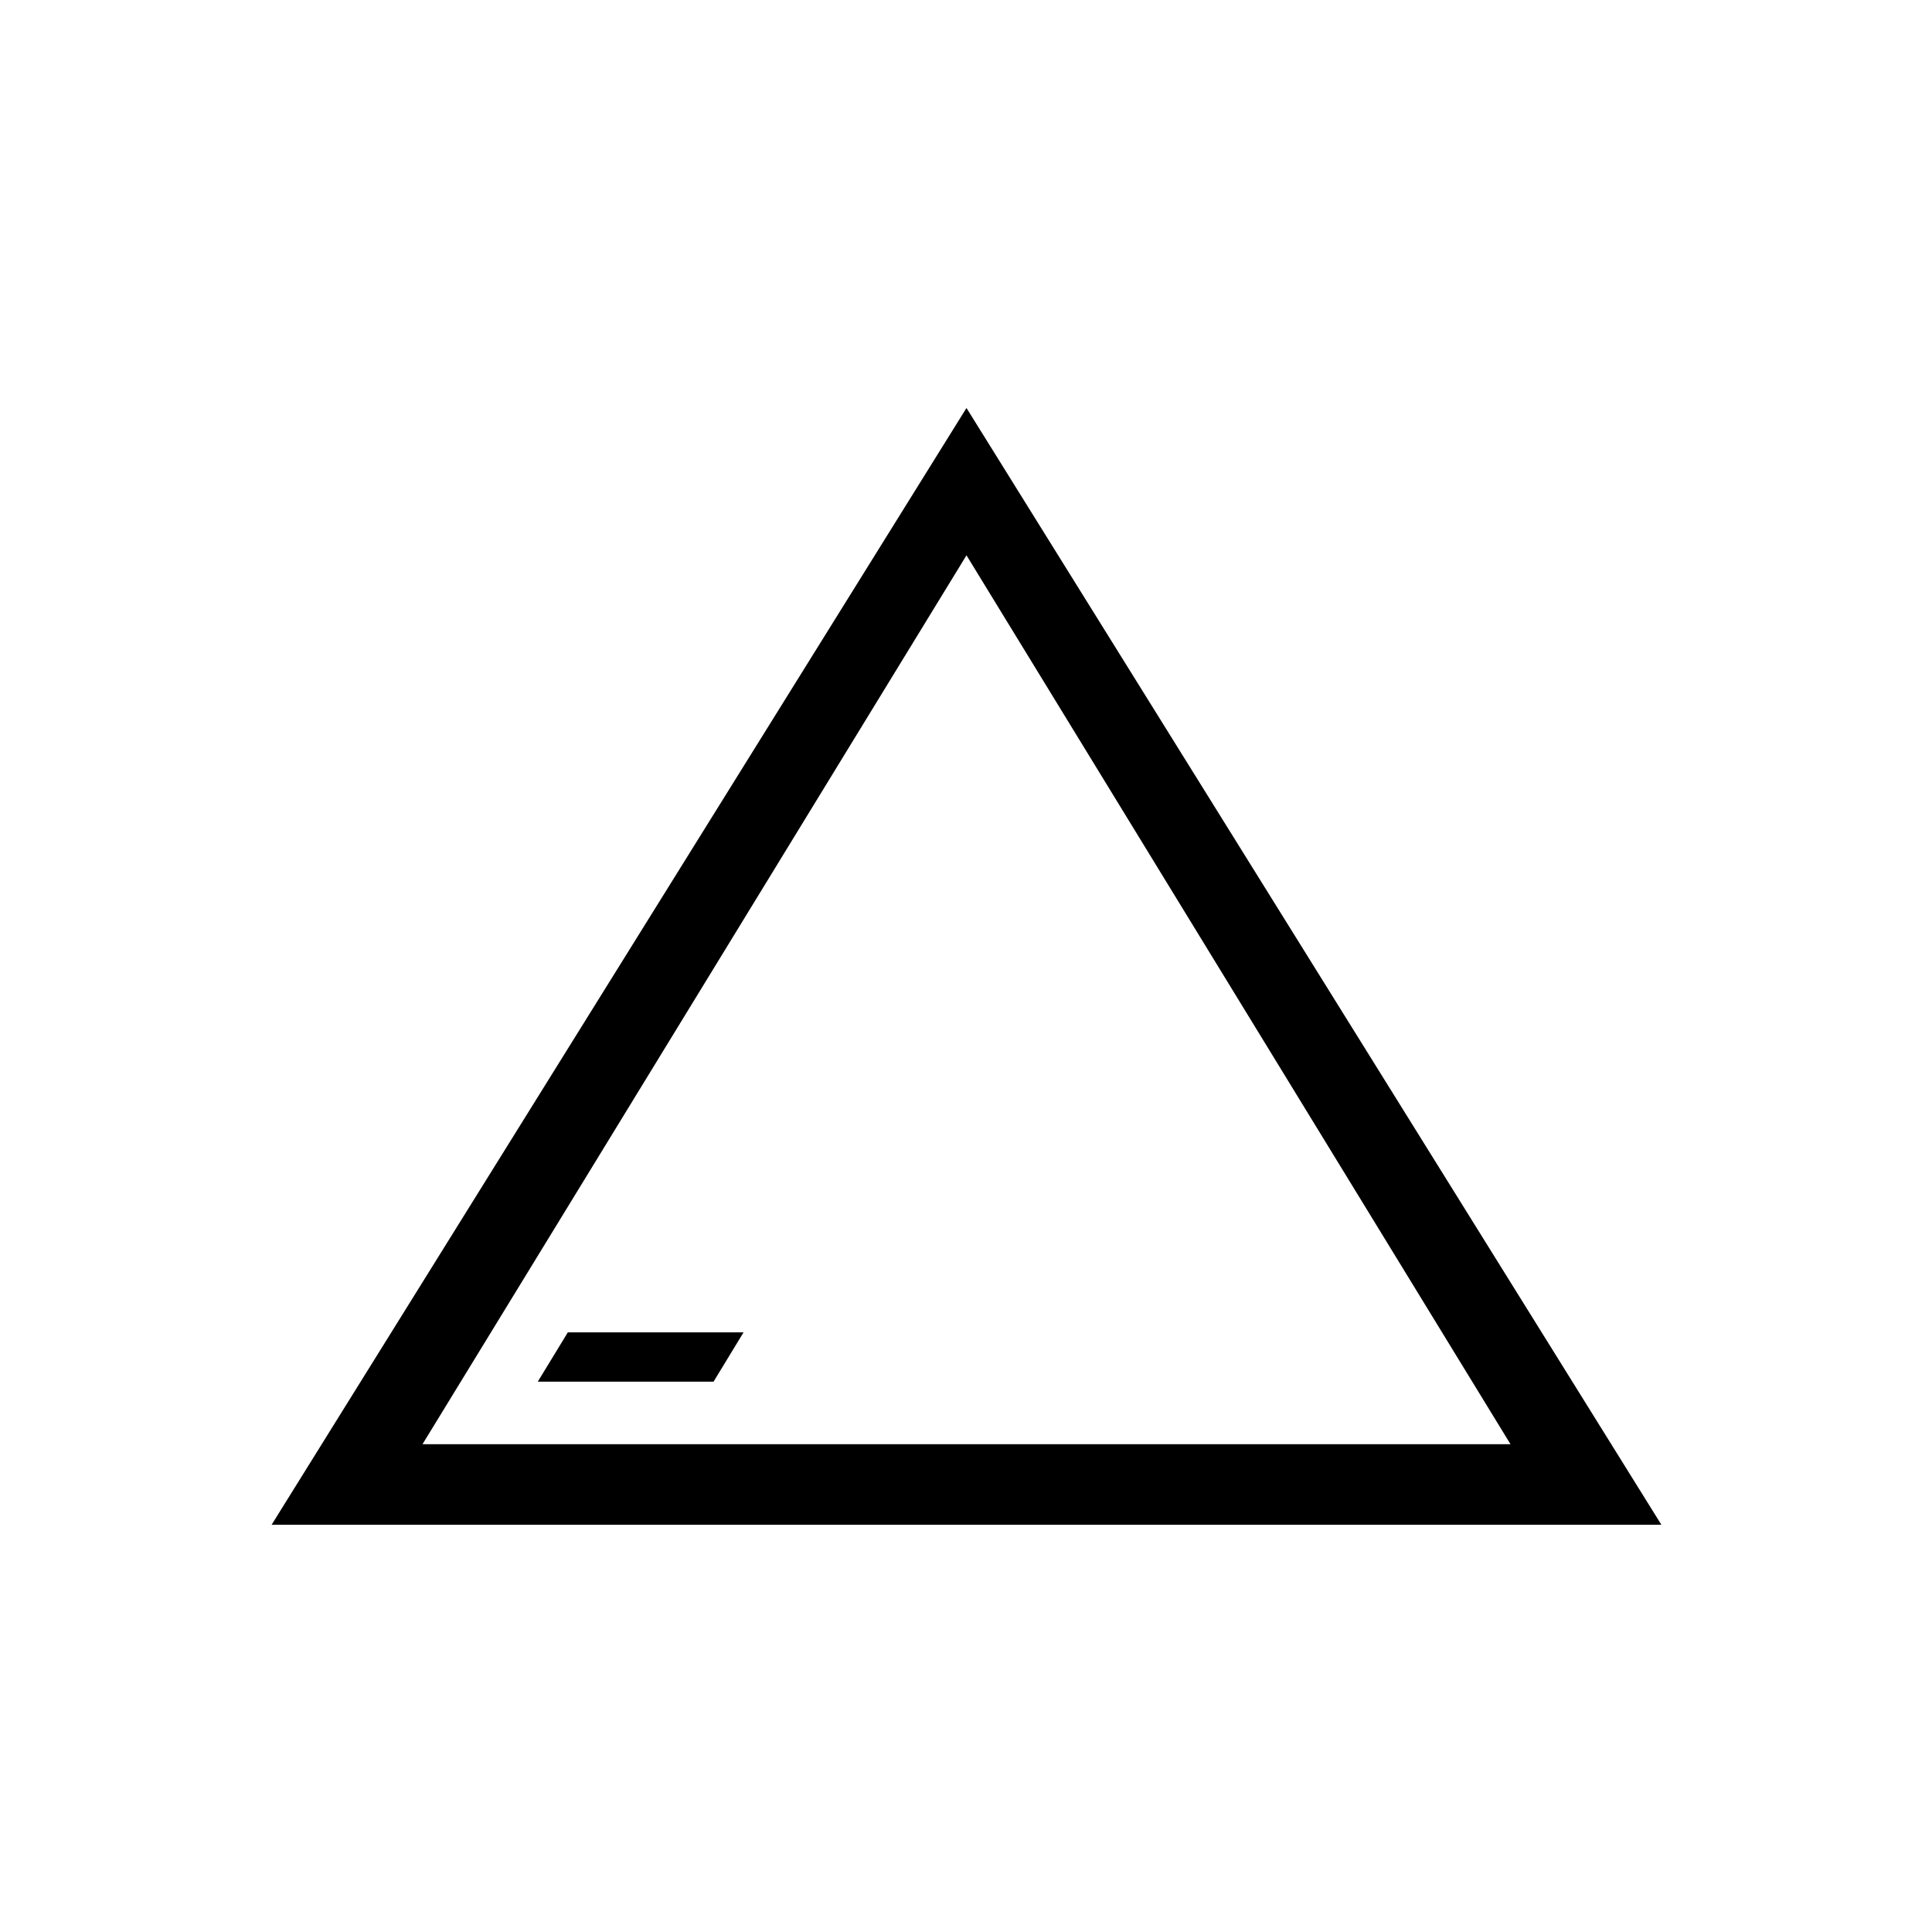
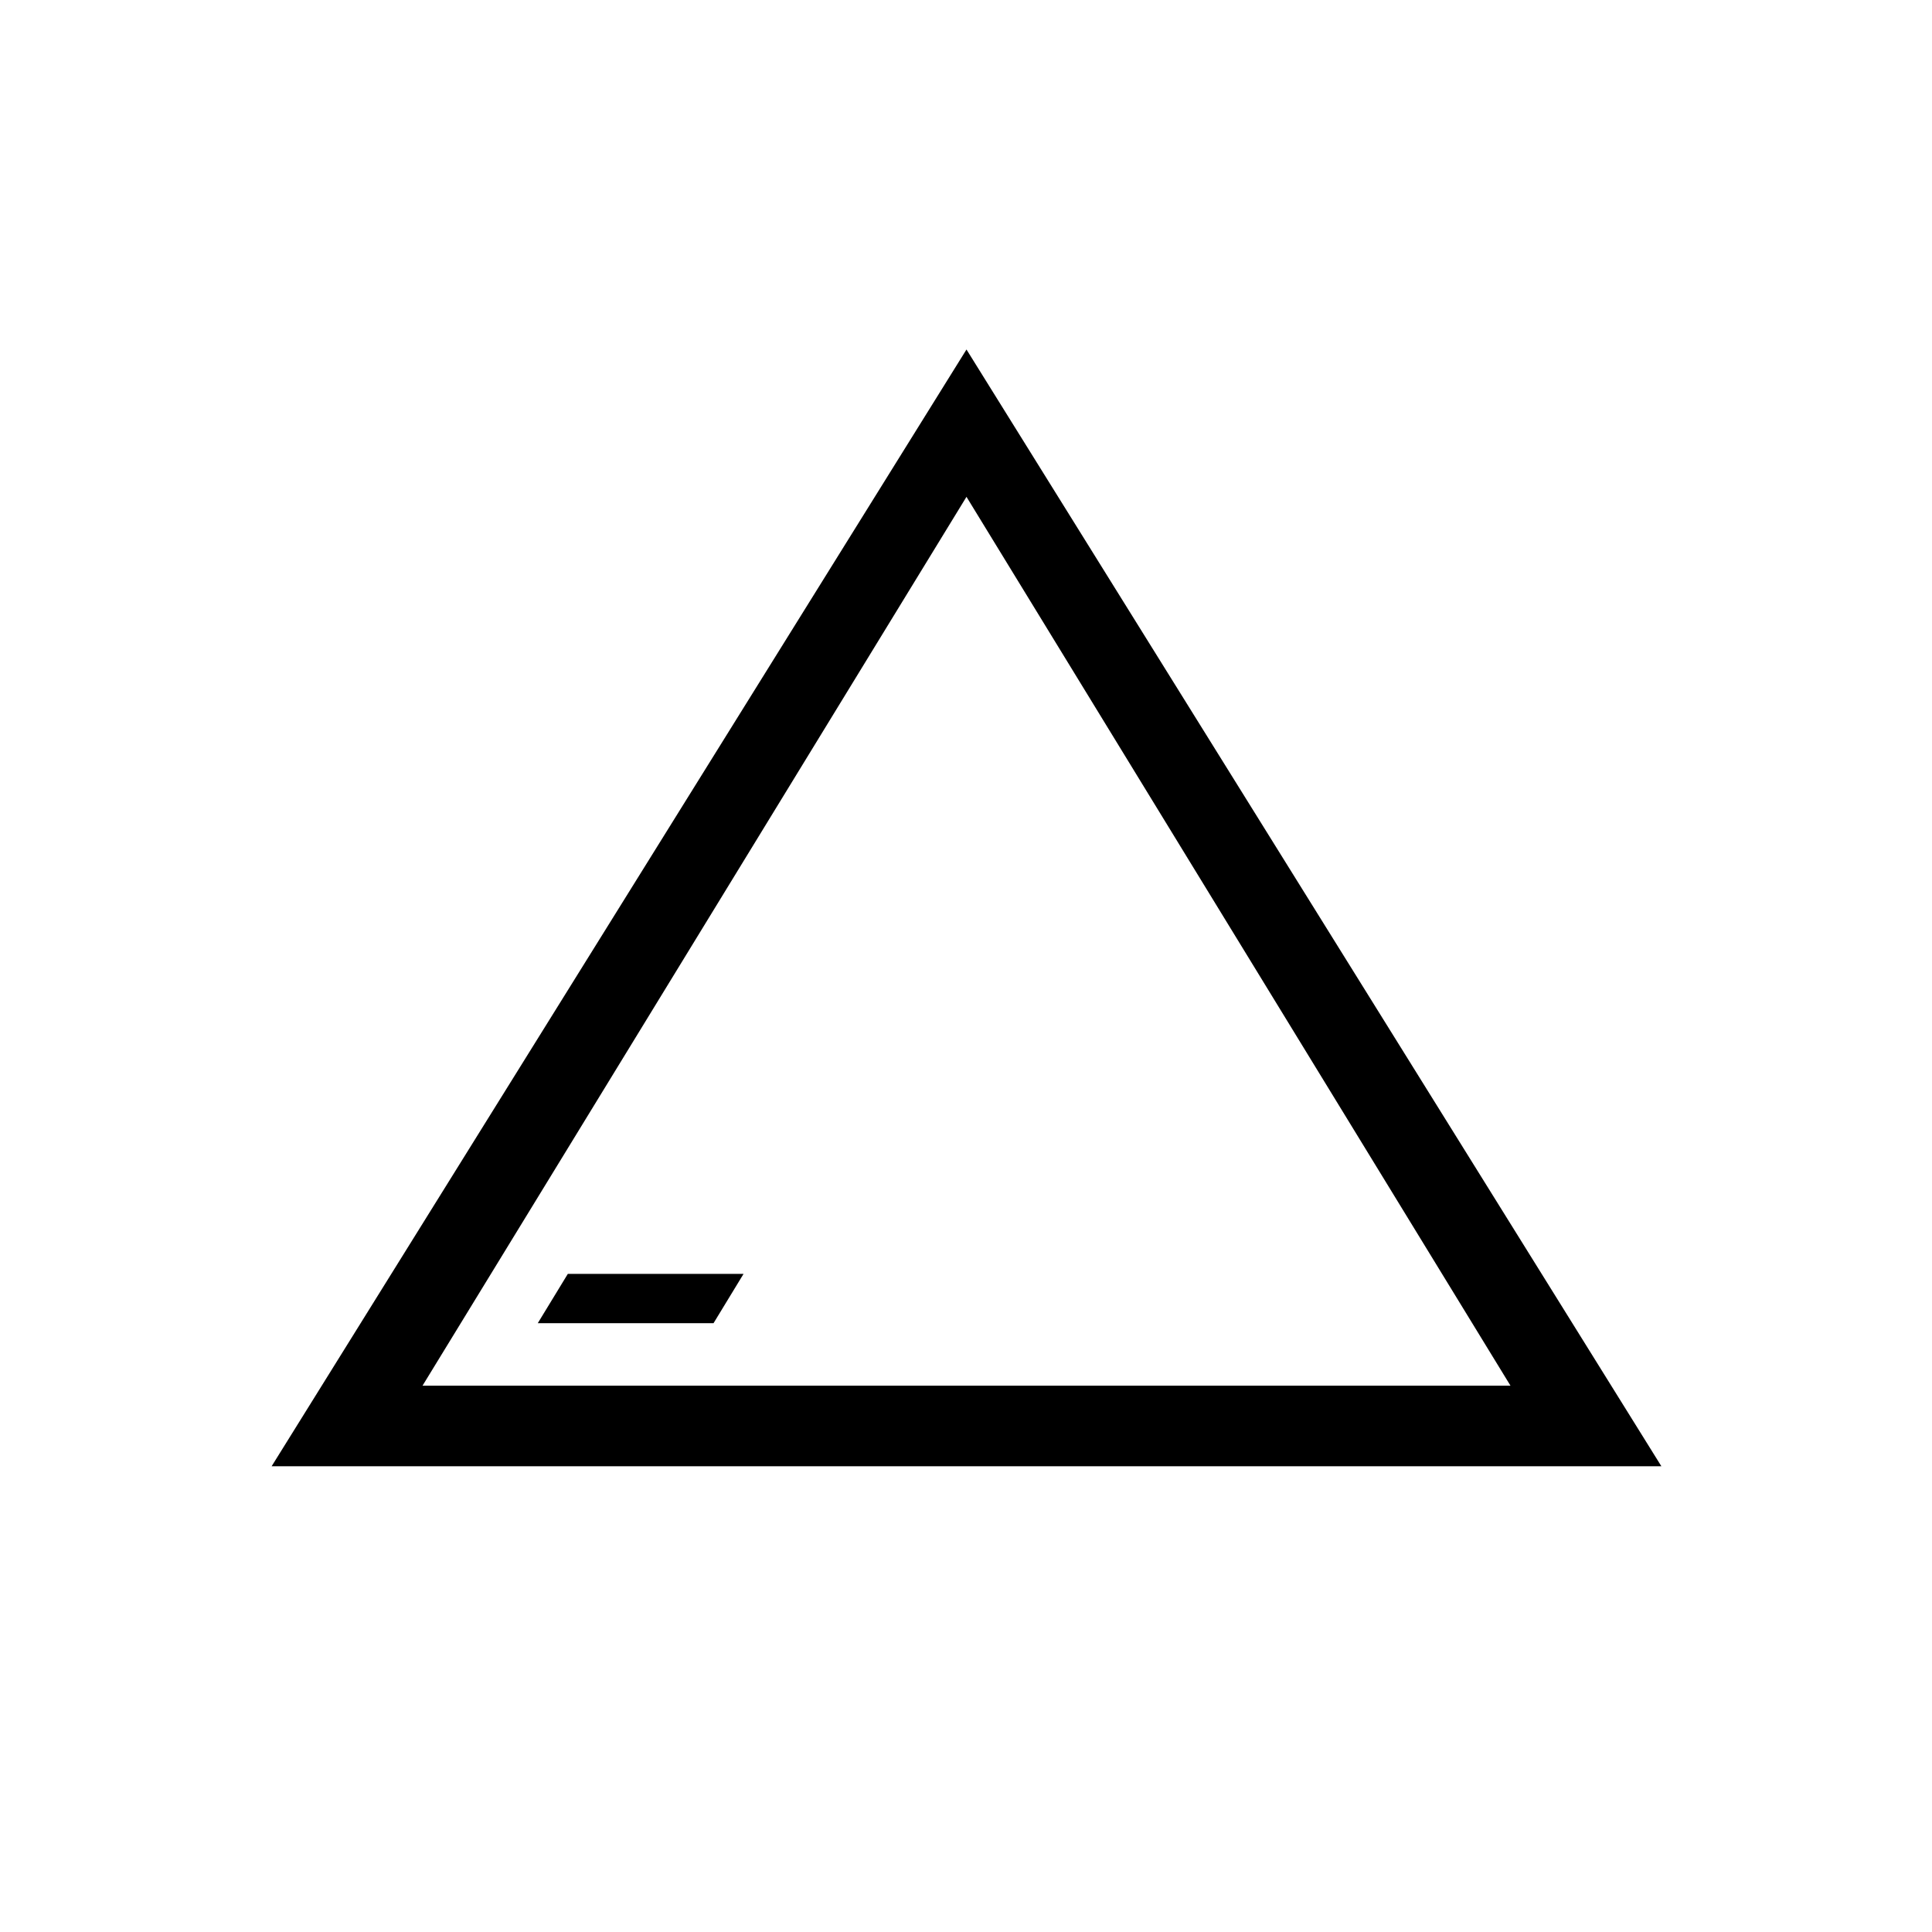
<svg xmlns="http://www.w3.org/2000/svg" width="1024" height="1024" viewBox="0 0 1024 1024" fill-rule="evenodd" clip-rule="evenodd" stroke-linejoin="round" stroke-miterlimit="2">
-   <g transform="translate(143.5 216) scale(1.416)">
+   <g transform="translate(143.5 185) scale(1.416)">
    <g transform="translate(-985.323 -598.176)">
      <g transform="matrix(1.25124 0 0 1.00547 -583.894 9.76733)">
        <path d="M1462.26 585.381L1670.14 1001.12L1254.39 1001.12L1462.26 585.381ZM1462.26 640.223L1299.53 971.126L1625 971.126L1462.26 640.223ZM1395.57 929.502L1386.59 947.854L1334.01 947.854L1343 929.502L1395.57 929.502Z" />
      </g>
    </g>
  </g>
</svg>
